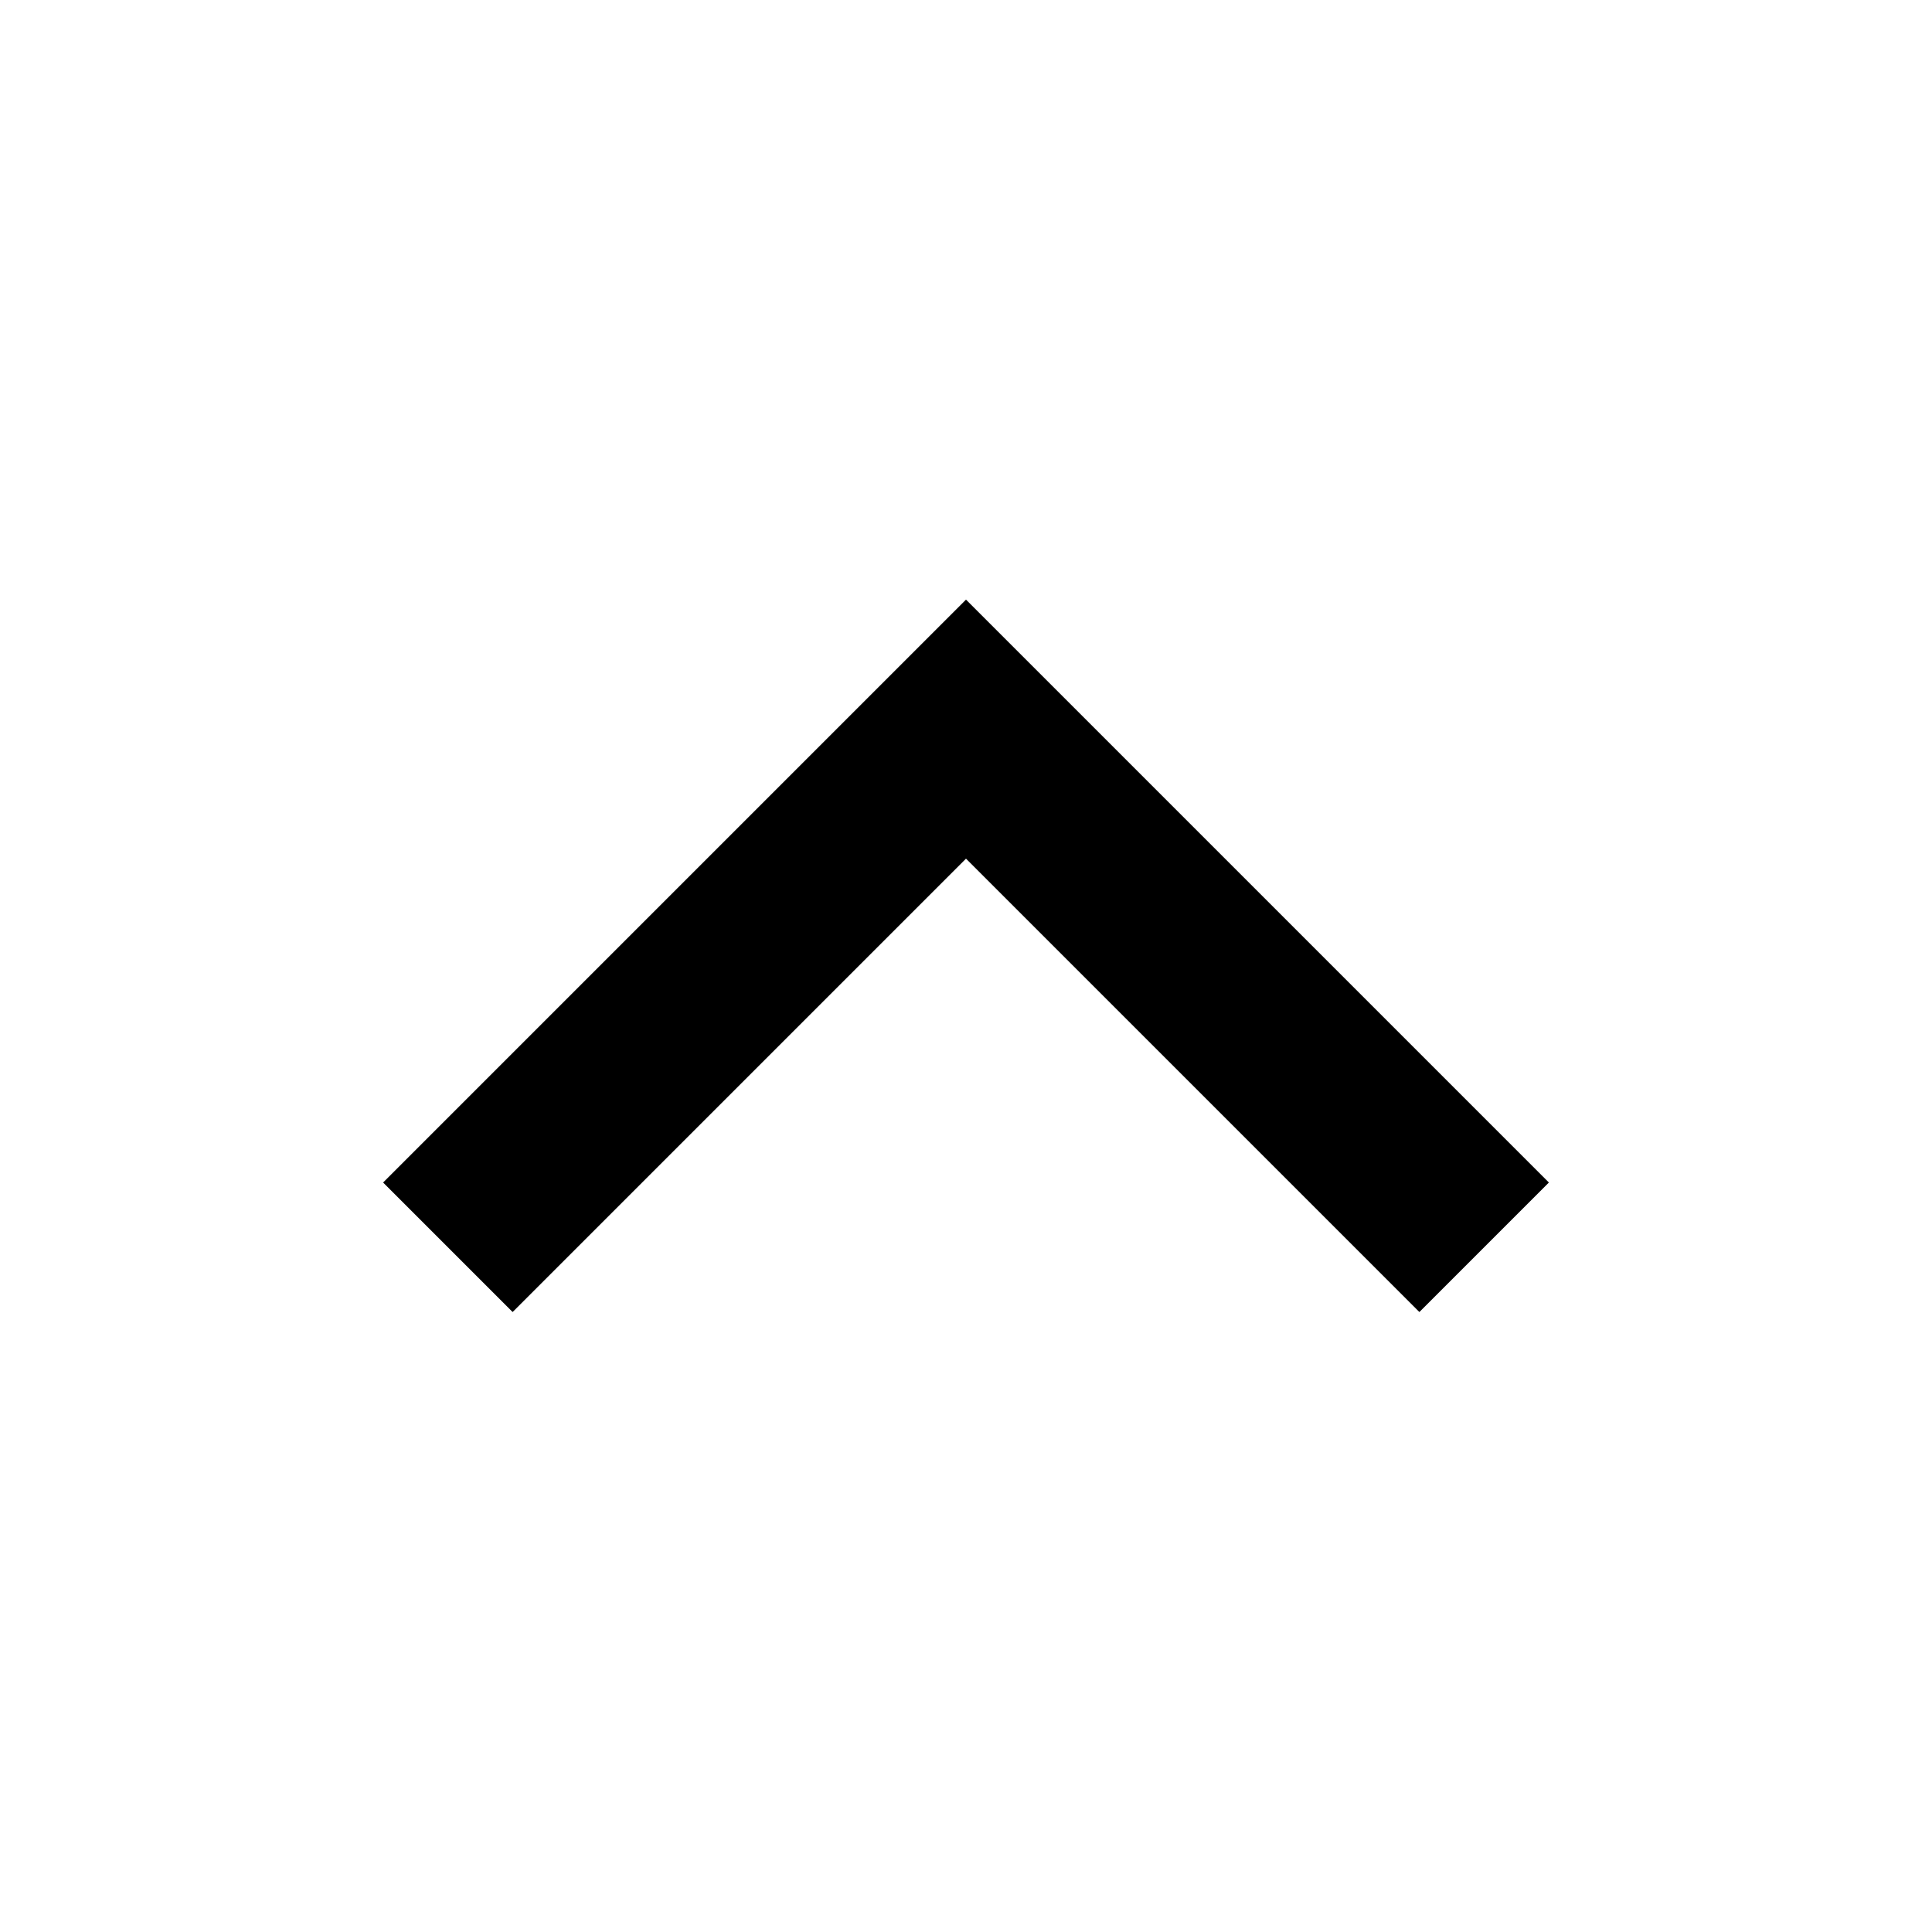
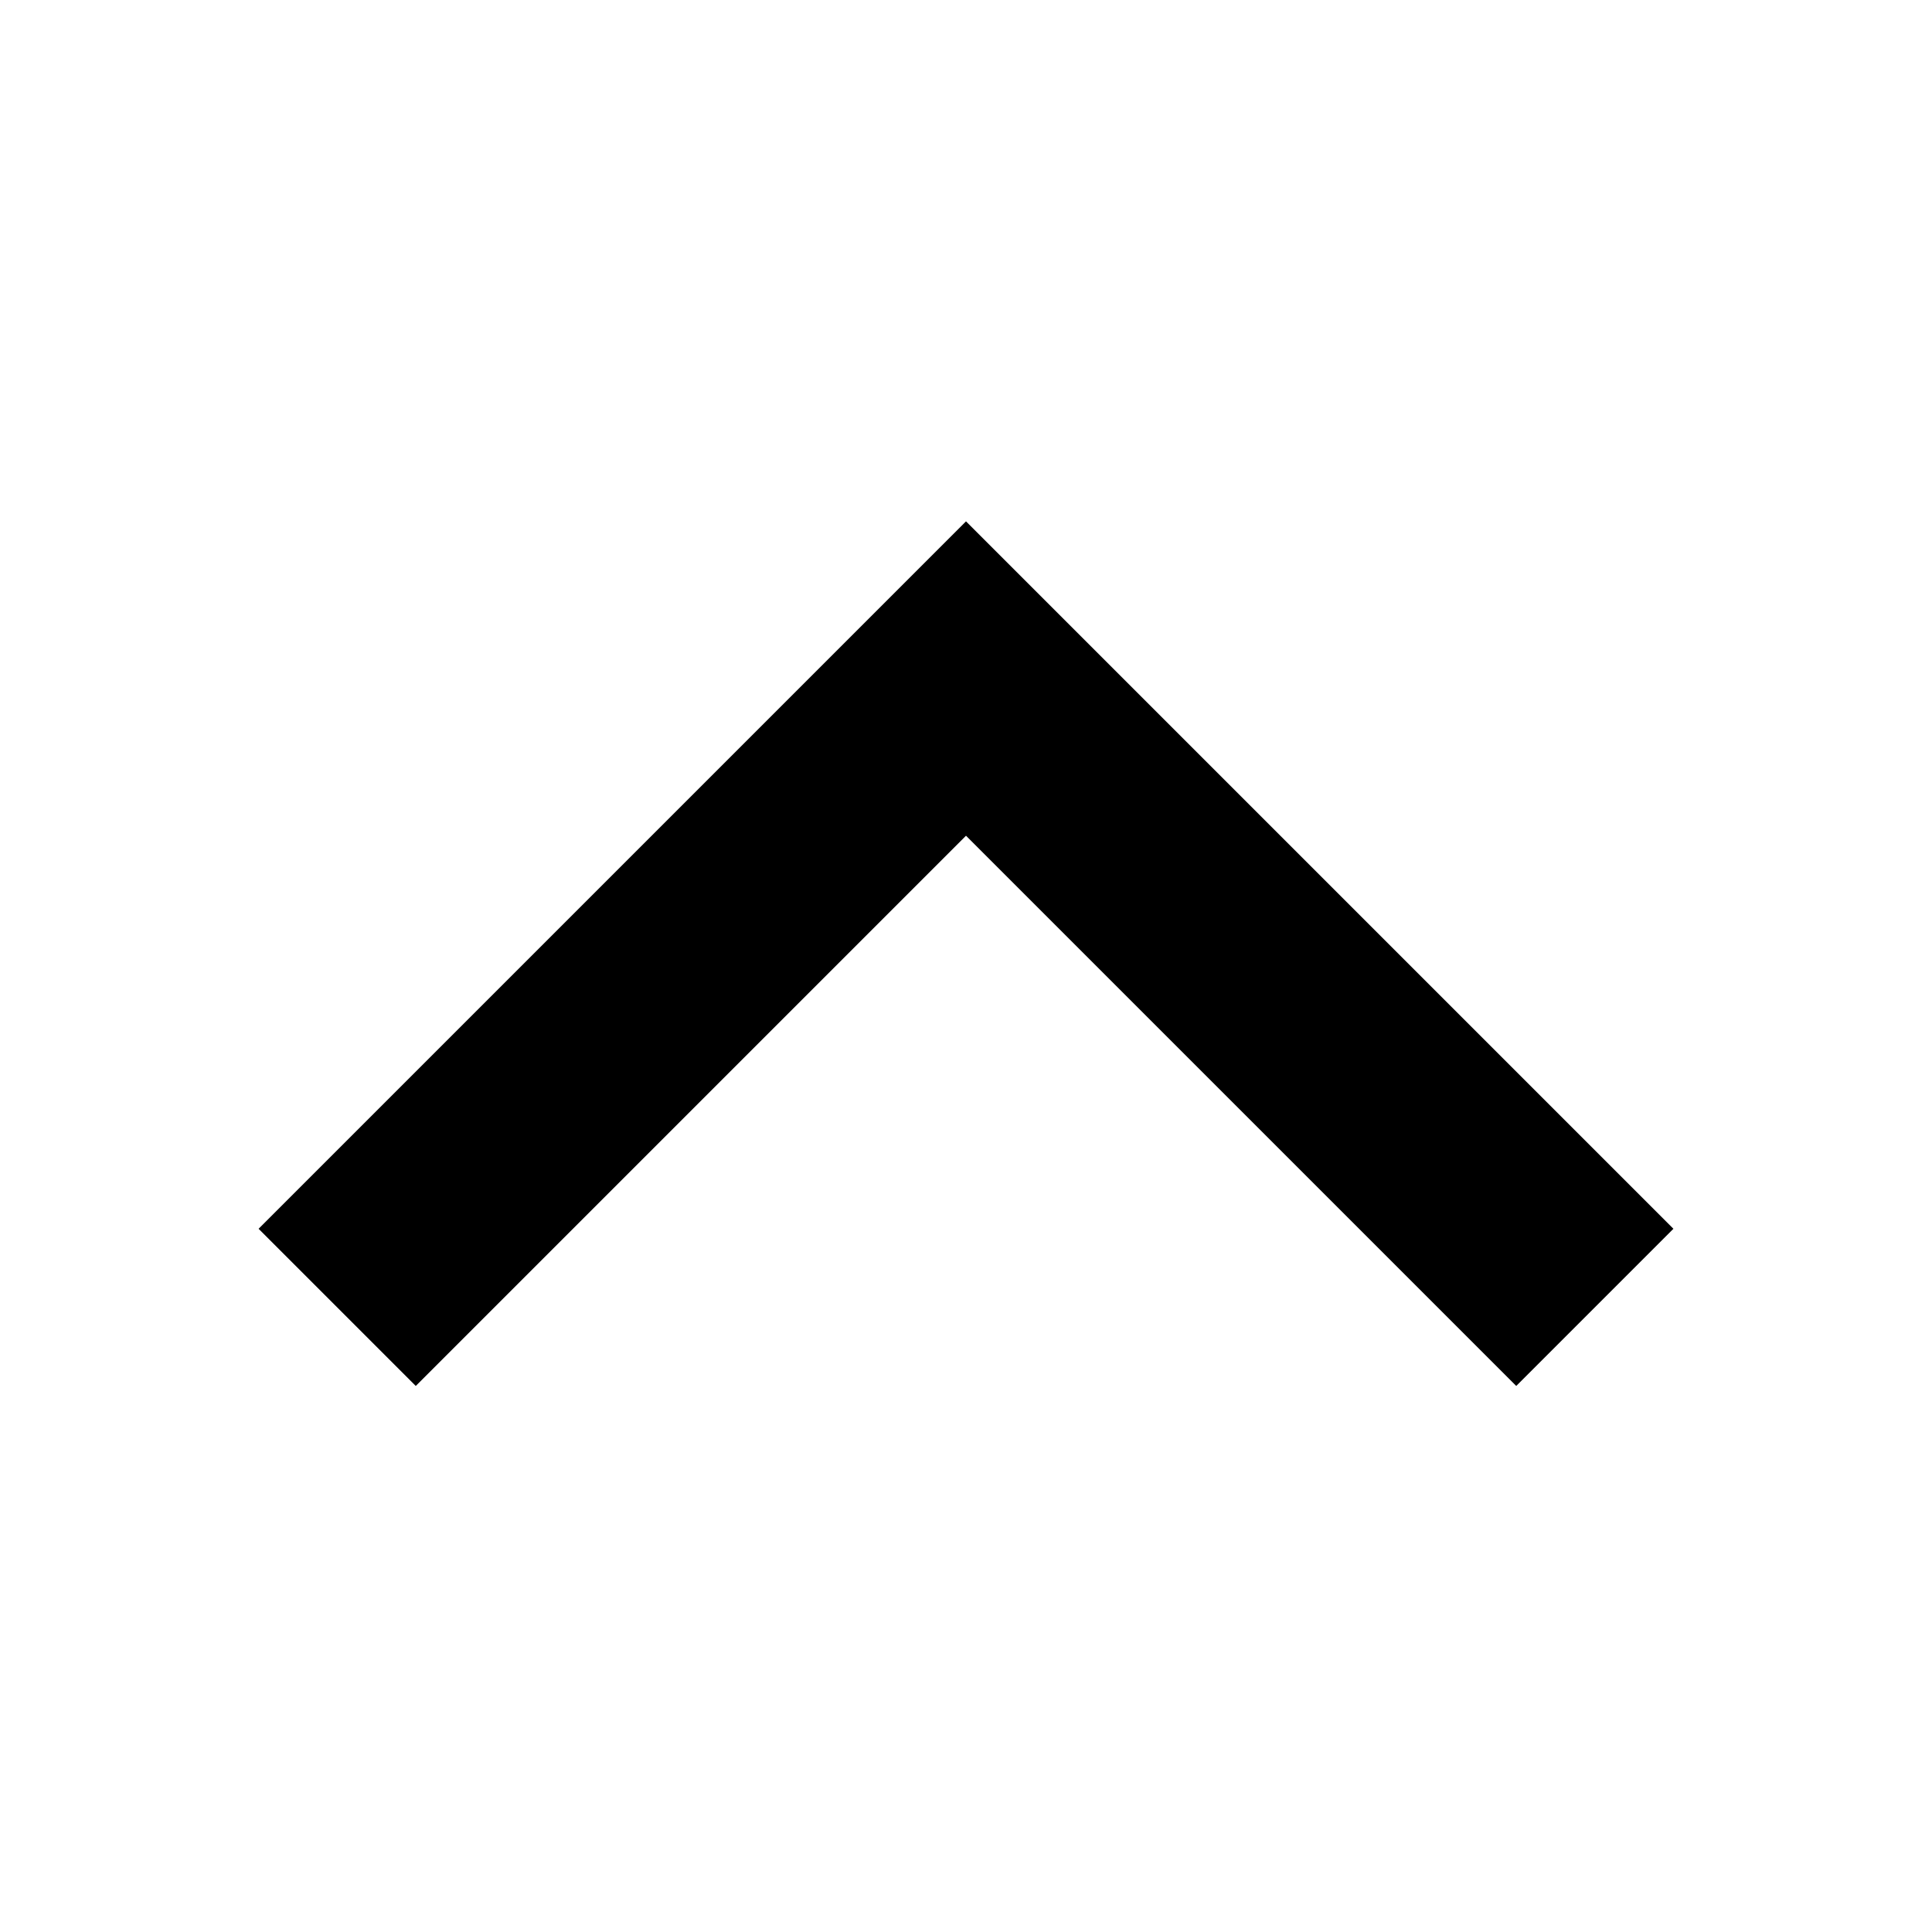
- <svg xmlns="http://www.w3.org/2000/svg" width="200px" height="200.00px" viewBox="0 0 1024 1024" version="1.1">
-   <path d="M512 455.105l-240.299 240.299-68.642-68.643L512 317.82l308.941 308.941-68.642 68.642z" />
+ <svg xmlns="http://www.w3.org/2000/svg" t="1736354643224" class="icon" viewBox="0 0 1024 1024" version="1.1" p-id="6269" width="200" height="200">
+   <path d="M512 442.951l-291.634 291.634-83.306-83.308L512 276.337l374.94 374.94-83.306 83.306z" p-id="6270" />
</svg>
